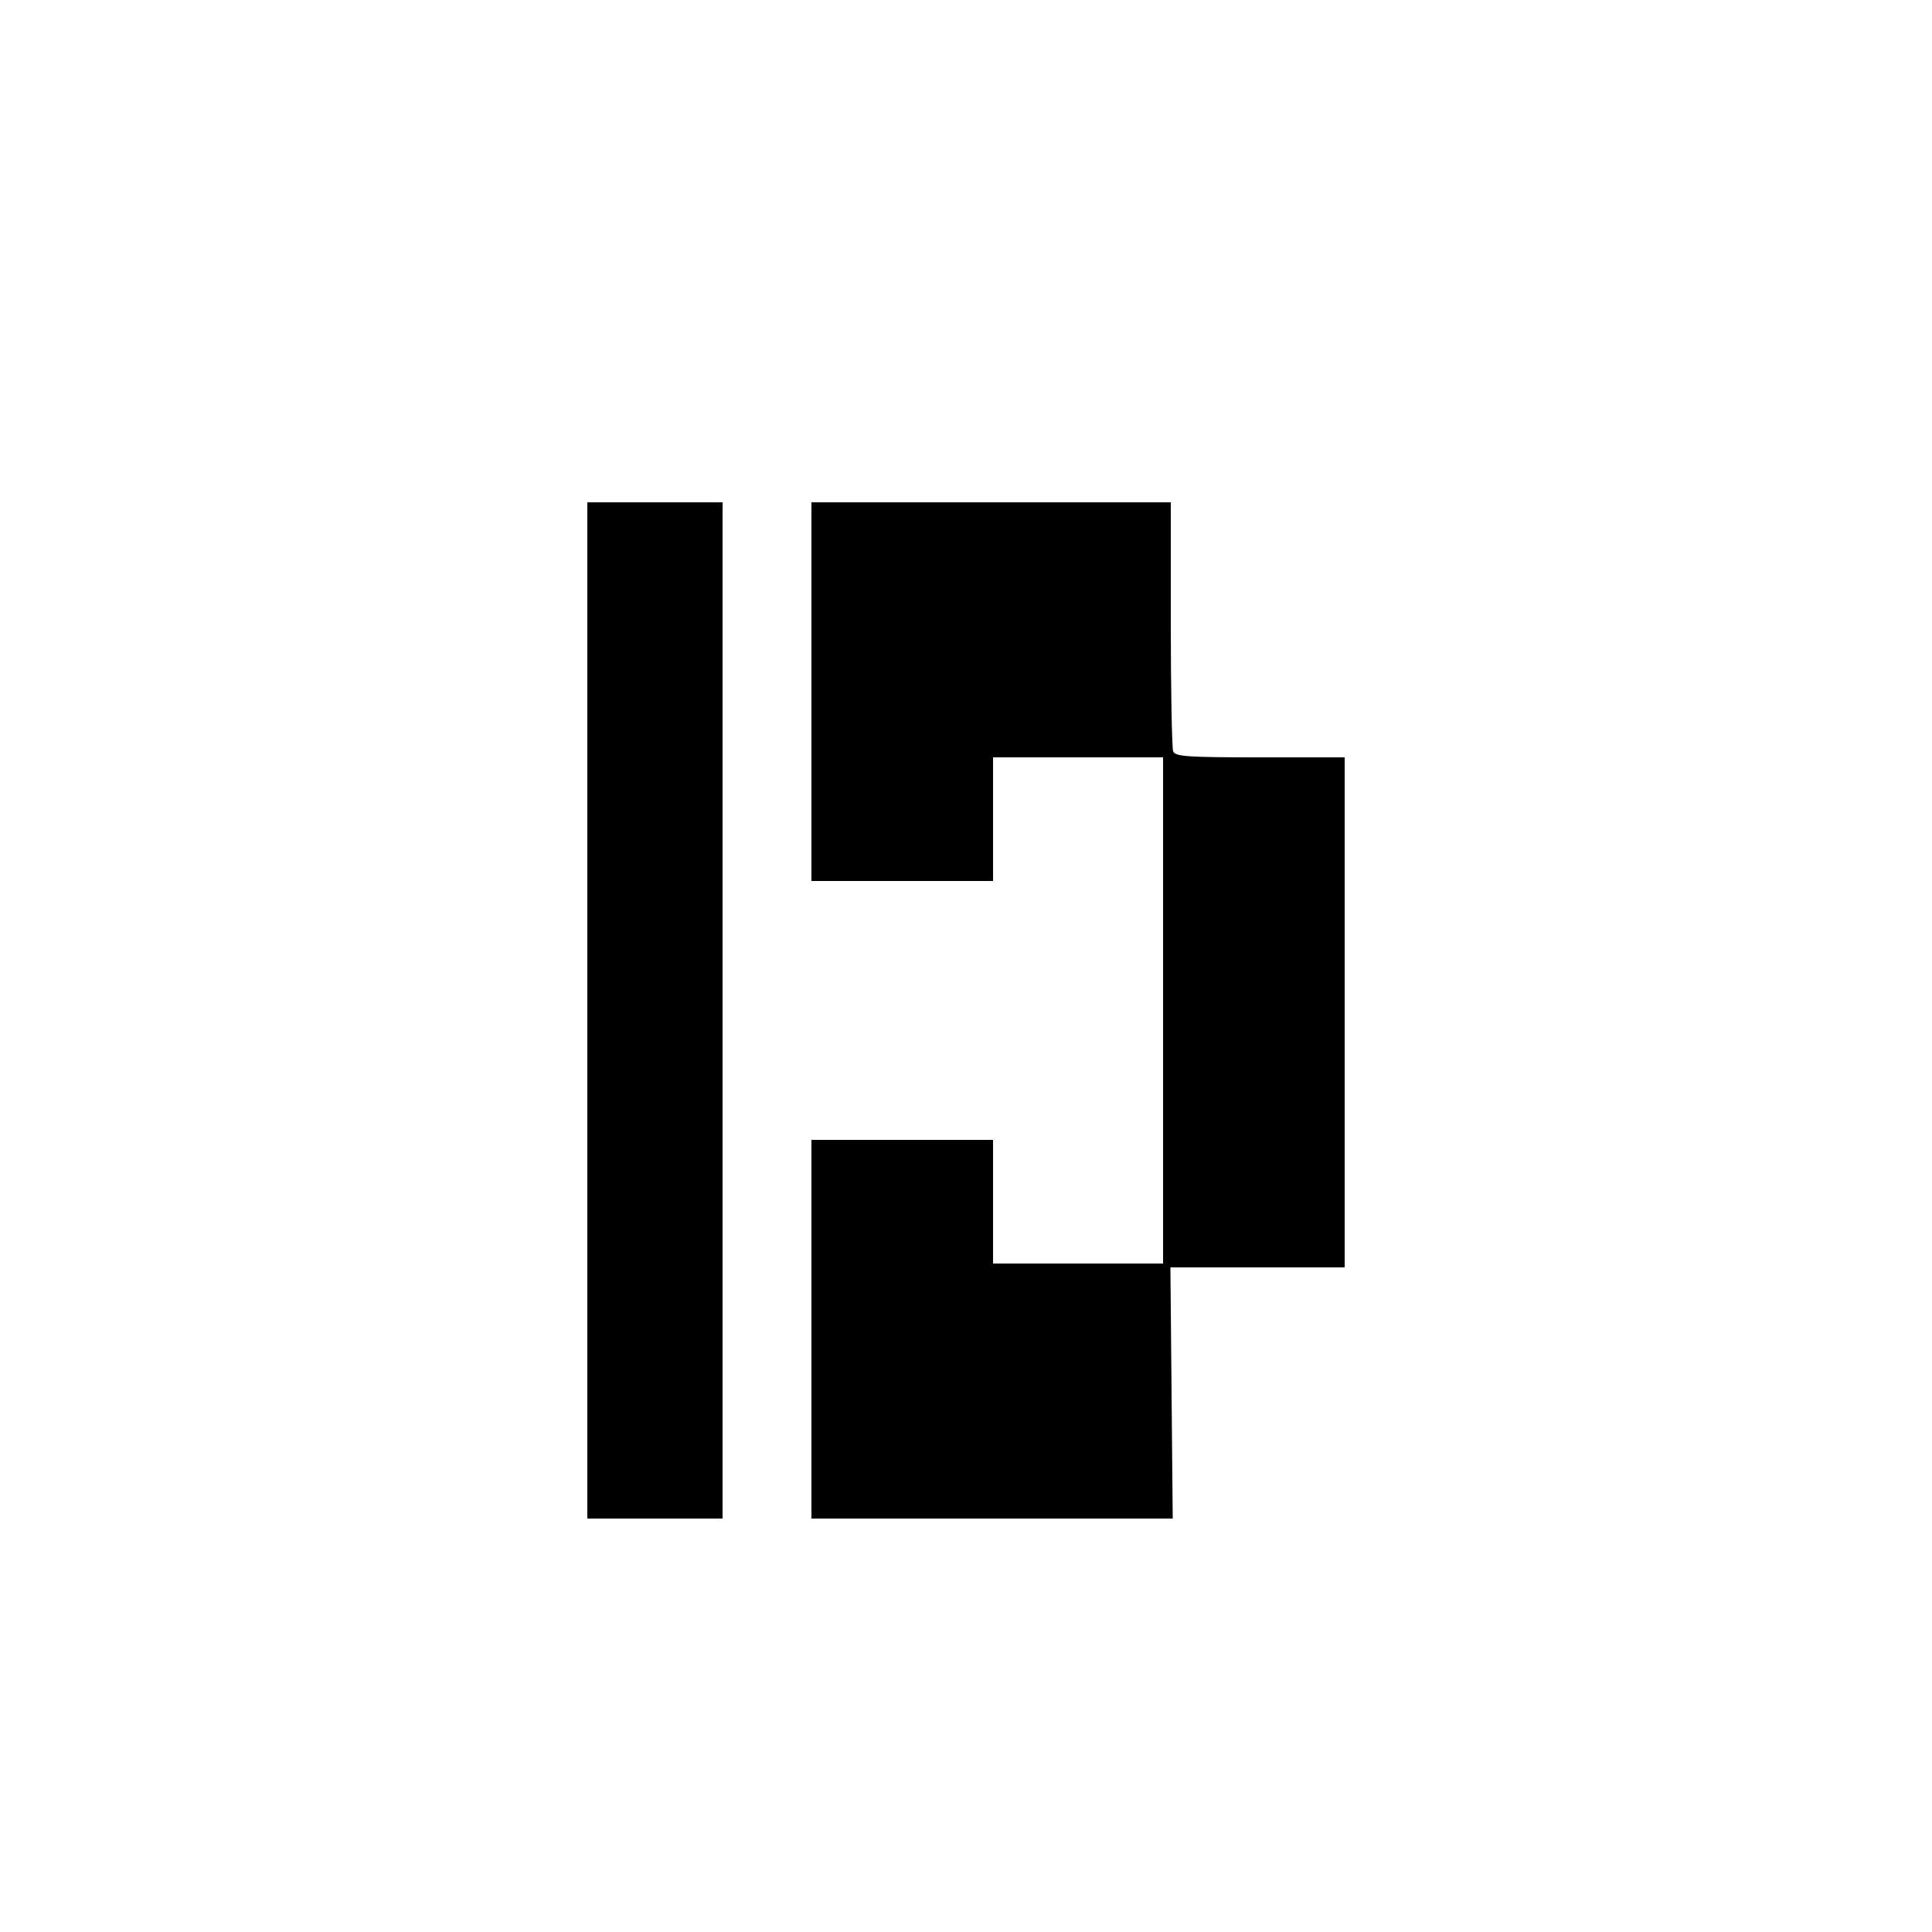
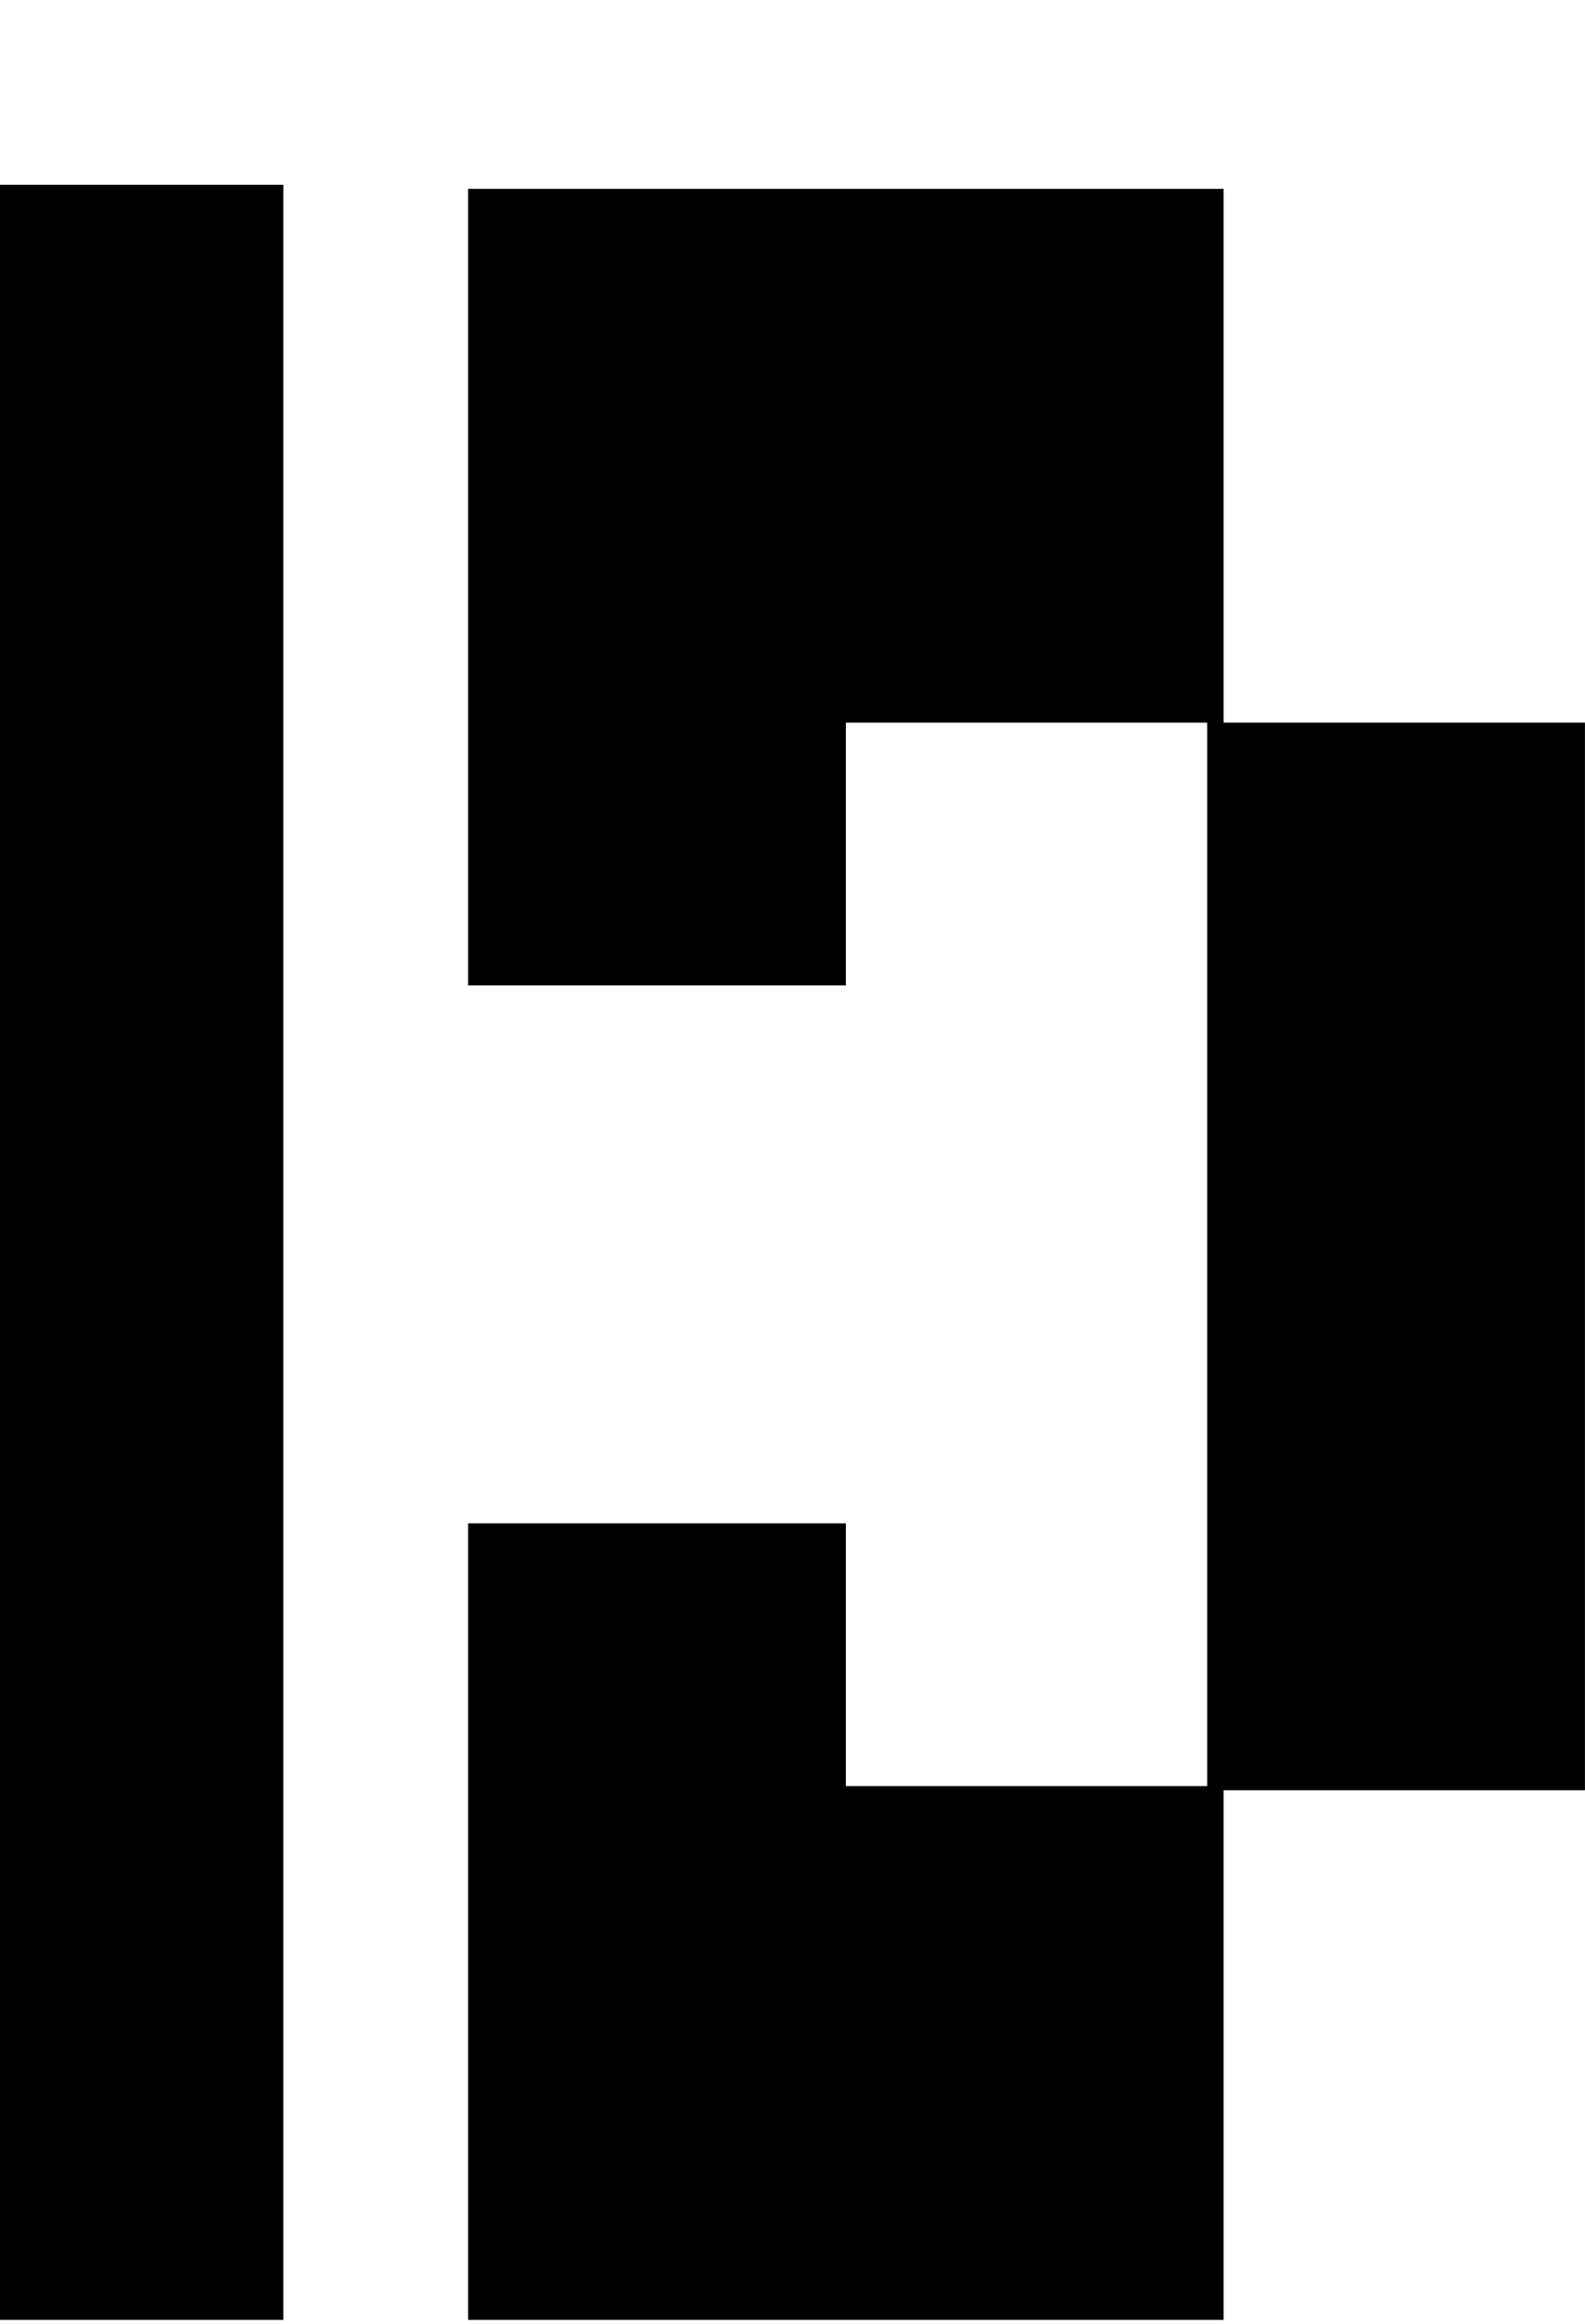
- <svg xmlns="http://www.w3.org/2000/svg" version="1.0" width="500pt" height="500pt" viewBox="0 0 500 500" preserveAspectRatio="xMidYMid meet">
-   <g transform="translate(0,500) scale(0.1,-0.1)" fill="#000000" stroke="none">
-     <path d="M1520 2385 l0 -1315 175 0 175 0 0 1315 0 1315 -175 0 -175 0 0 -1315z" />
-     <path d="M2100 3210 l0 -490 235 0 235 0 0 160 0 160 220 0 220 0 0 -655 0 -655 -220 0 -220 0 0 160 0 160 -235 0 -235 0 0 -490 0 -490 468 0 467 0 -3 325 -3 325 226 0 225 0 0 660 0 660 -219 0 c-190 0 -220 2 -225 16 -3 9 -6 157 -6 330 l0 314 -465 0 -465 0 0 -490z" />
+ <svg xmlns="http://www.w3.org/2000/svg" version="1.0" width="386pt" height="566pt" viewBox="0 0 386 566" preserveAspectRatio="xMidYMid meet">
+   <g transform="translate(0,566) scale(0.1,-0.1)" fill="#000000" stroke="none">
+     <path d="M0 2610 l0 -2600 345 0 345 0 0 2600 0 2600 -345 0 -345 0 0 -2600z" />
+     <path d="M1140 4230 l0 -970 460 0 460 0 0 320 0 320 440 0 440 0 0 -1295 0 -1295 -440 0 -440 0 0 320 0 320 -460 0 -460 0 0 -970 0 -970 920 0 920 0 0 645 0 645 440 0 440 0 0 1300 0 1300 -440 0 -440 0 0 650 0 650 -920 0 -920 0 0 -970z" />
  </g>
</svg>
